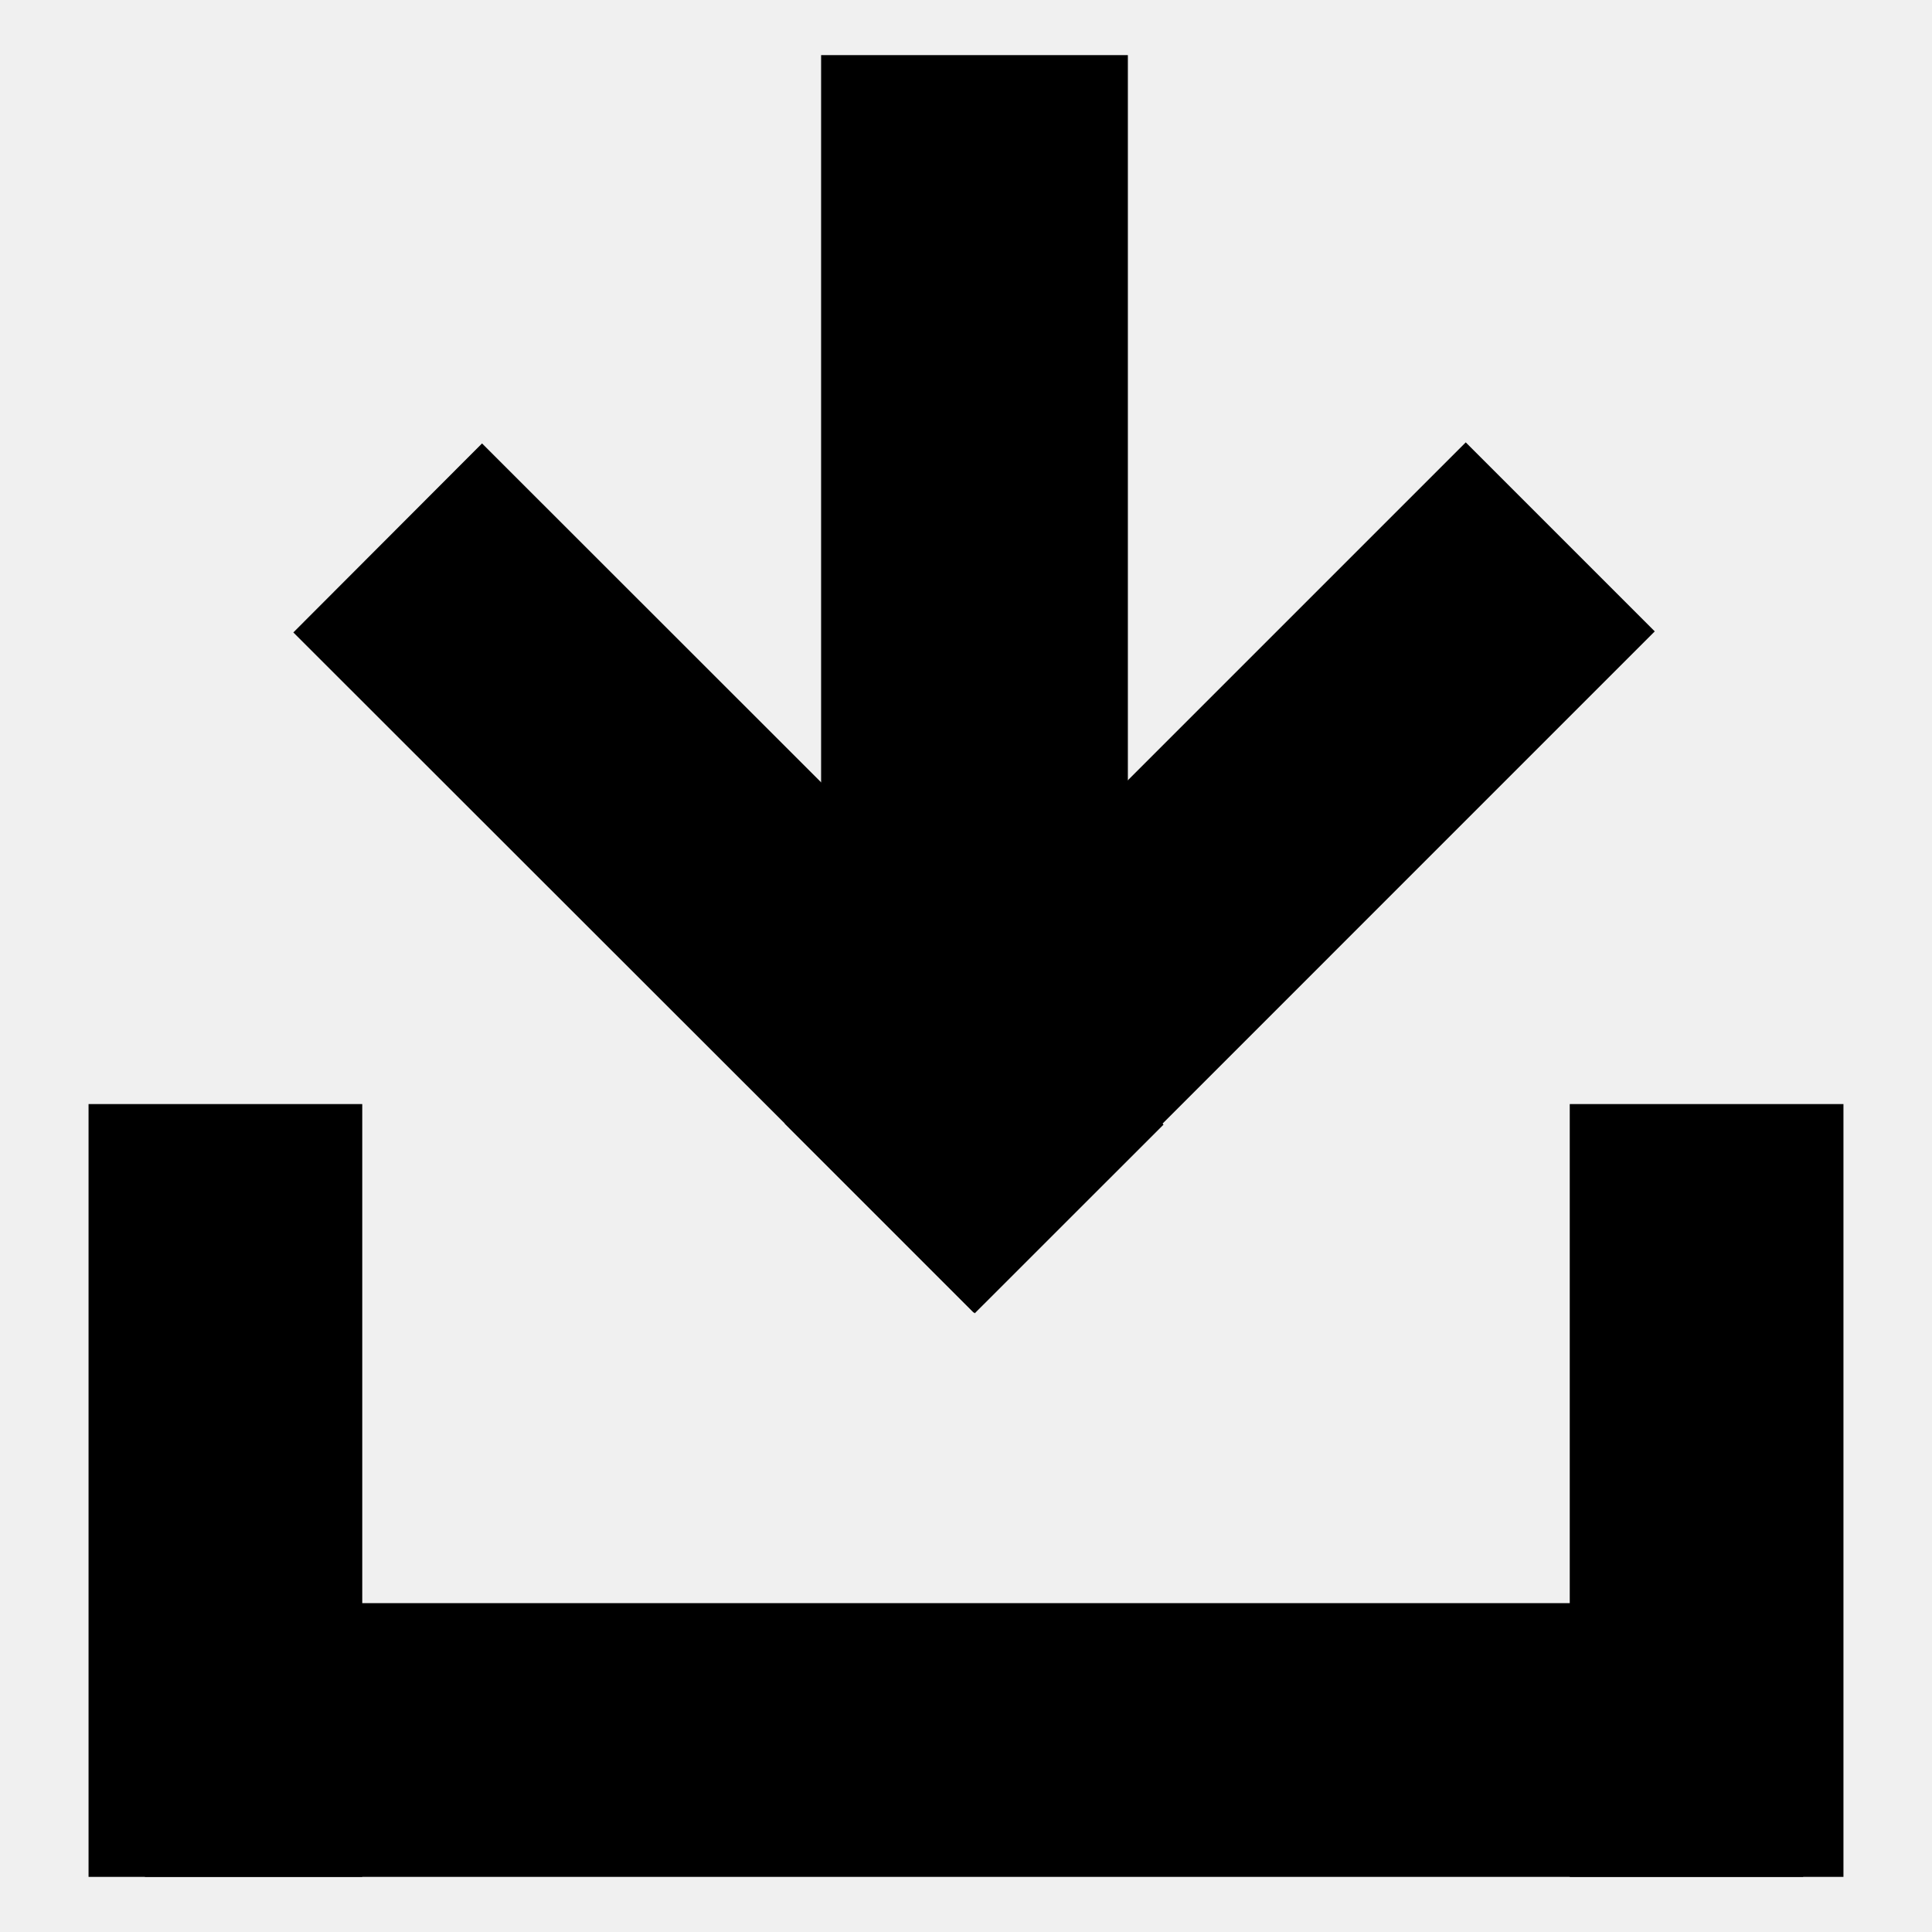
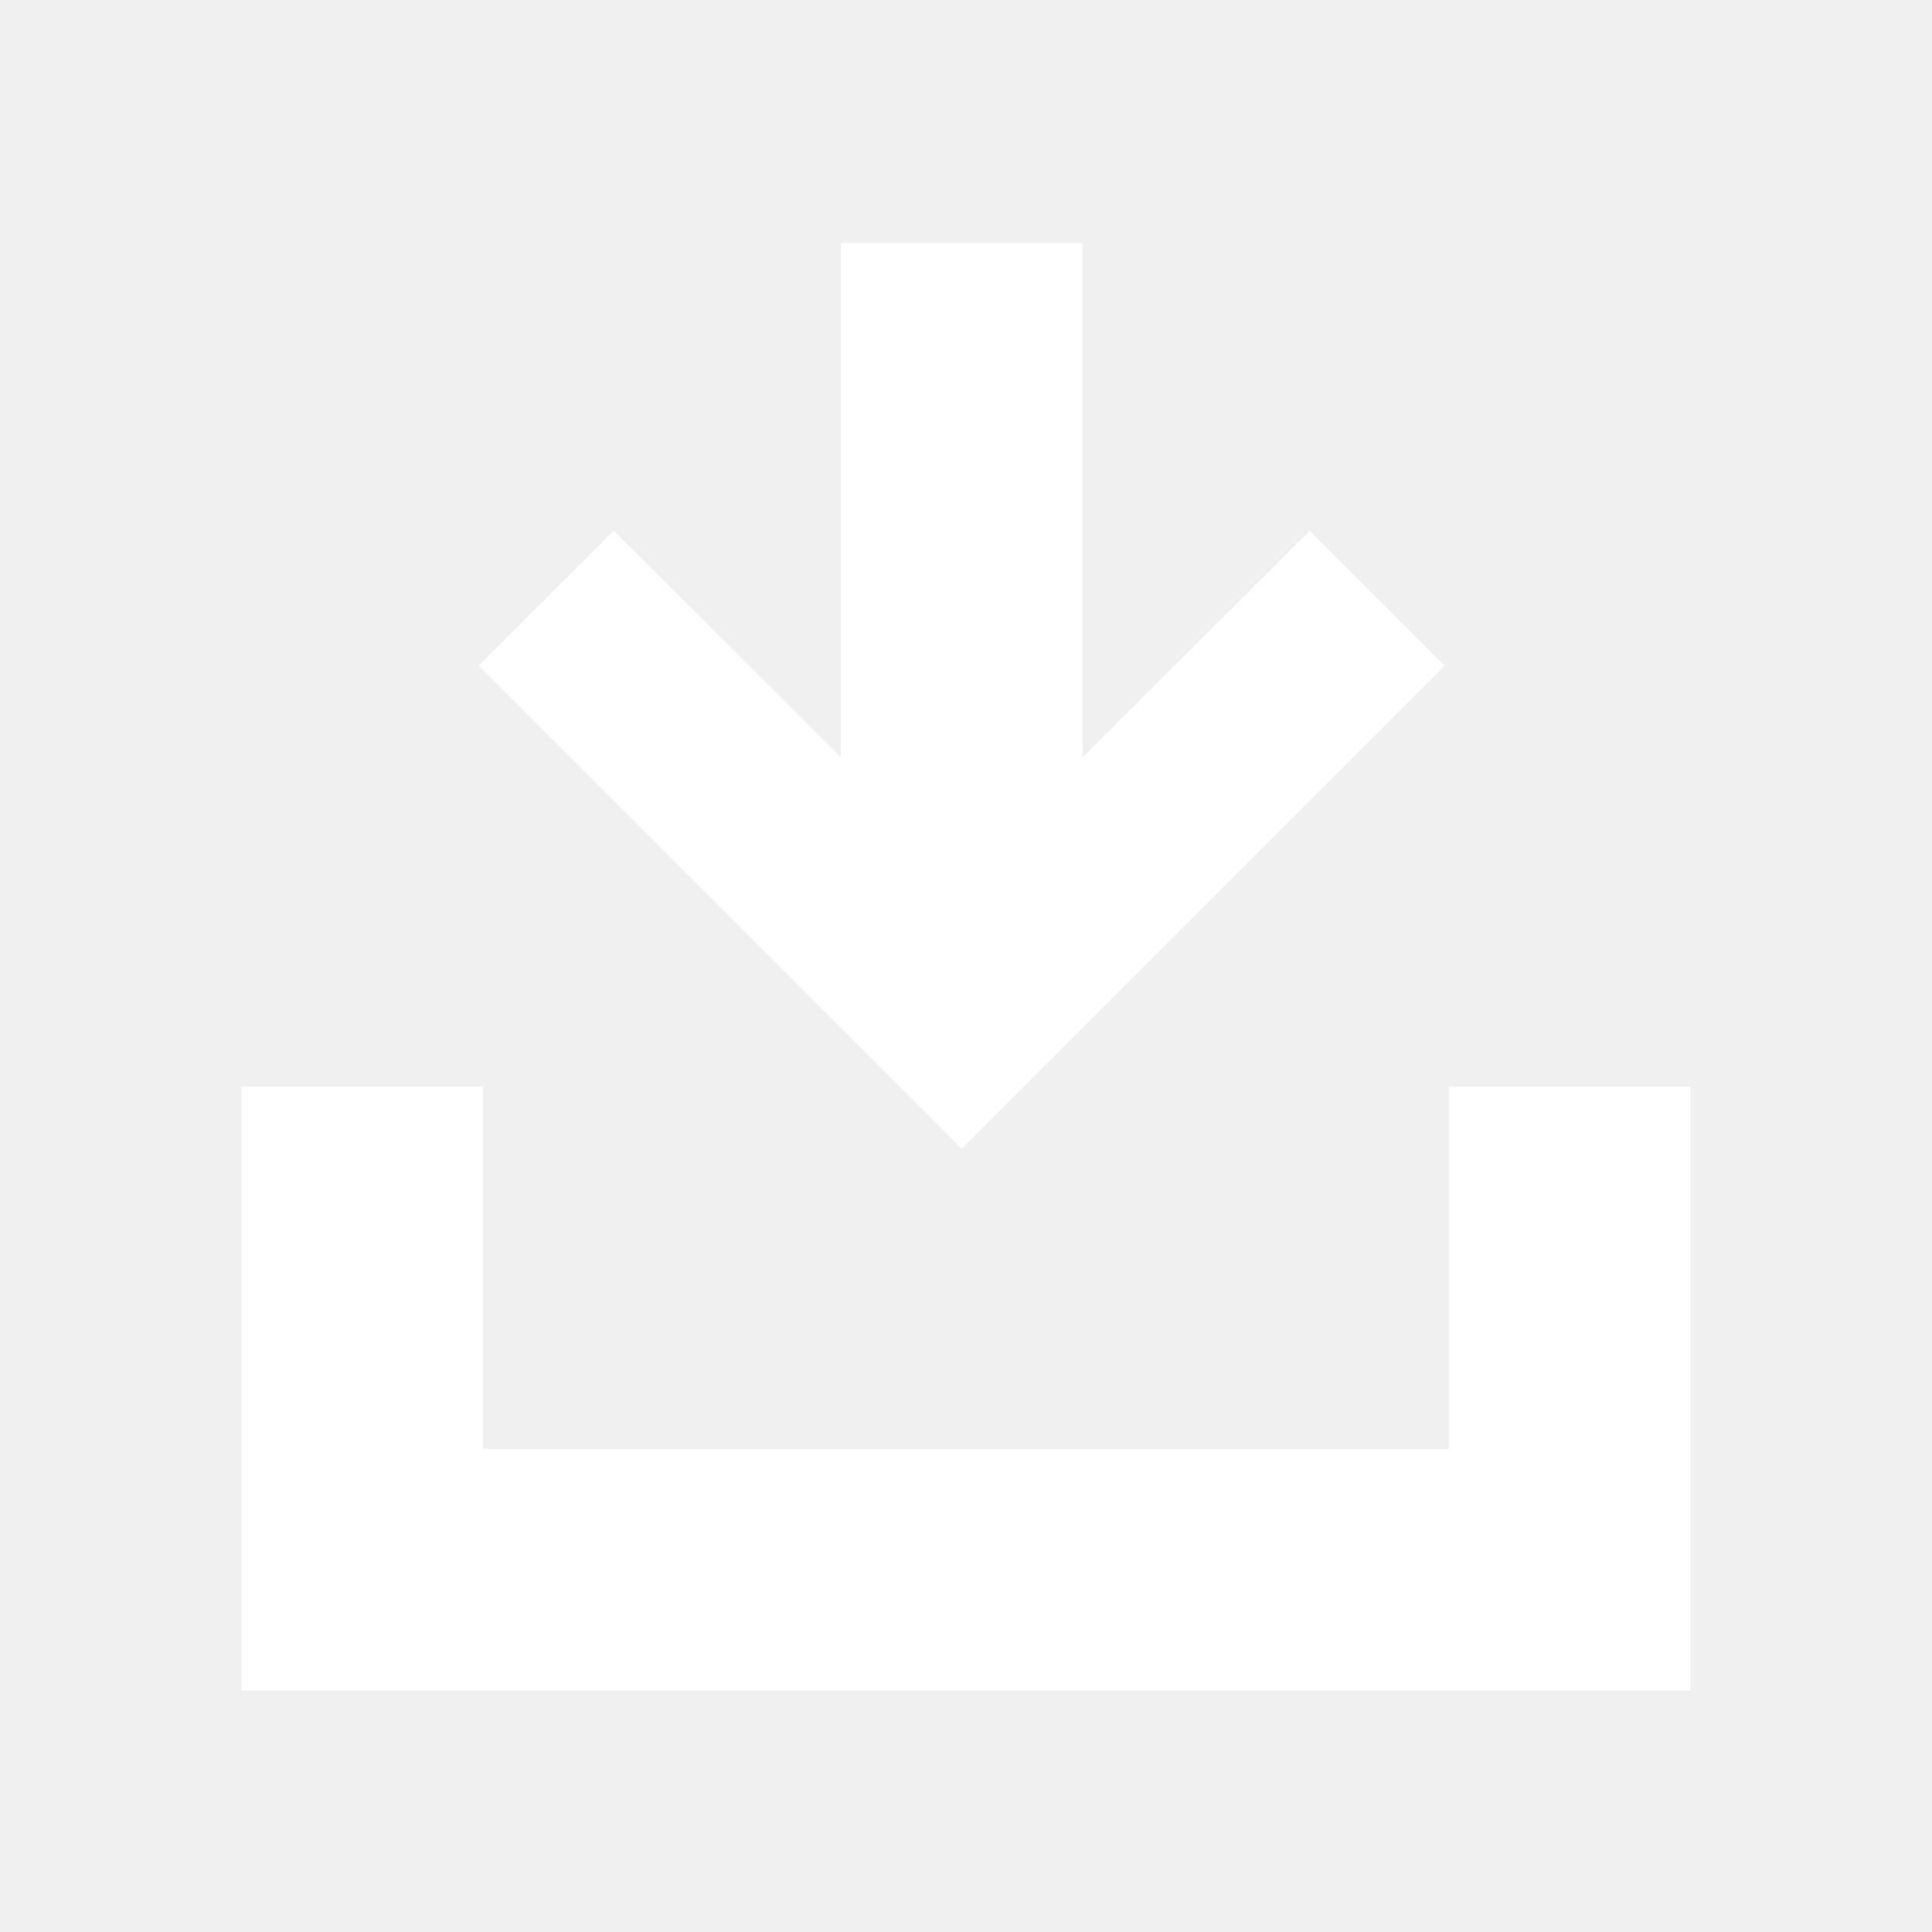
- <svg xmlns="http://www.w3.org/2000/svg" viewBox="0 0 120 120">
-   <path d="M48.732 69.783L91.04 27.476l11.74 11.74-42.308 42.31z" />
-   <path d="M51 3.424h19.054v60.21H51z" />
-   <path d="M60.543 81.572L18.22 39.282l11.72-11.74L72.27 69.85zM9 99.575h103v17H9z" />
-   <path d="M5.5 68.576h17v48h-17zm92 0h17v48h-17z" />
+ <svg xmlns="http://www.w3.org/2000/svg" viewBox="0 0 32 32" version="1.1" id="svg10" width="32" height="32">
+   <defs id="defs14">
+     </defs>
+   <g id="g859" transform="rotate(180,18,16)">
+     <path id="path4" style="fill:#ffffff;fill-opacity:1;stroke-width:0.191" d="m 28.071,20.975 -8,-8 -8,8 2.234,2.234 3.766,-3.756 0,8.521 4,0 0,-8.521 3.764,3.756 z" />
+     <path id="rect10" style="fill:#ffffff;fill-opacity:1;stroke-width:0.191" d="M 32,4 H 8 V 14 H 12 V 8 H 28 V 14 H 32 Z" />
+   </g>
</svg>
